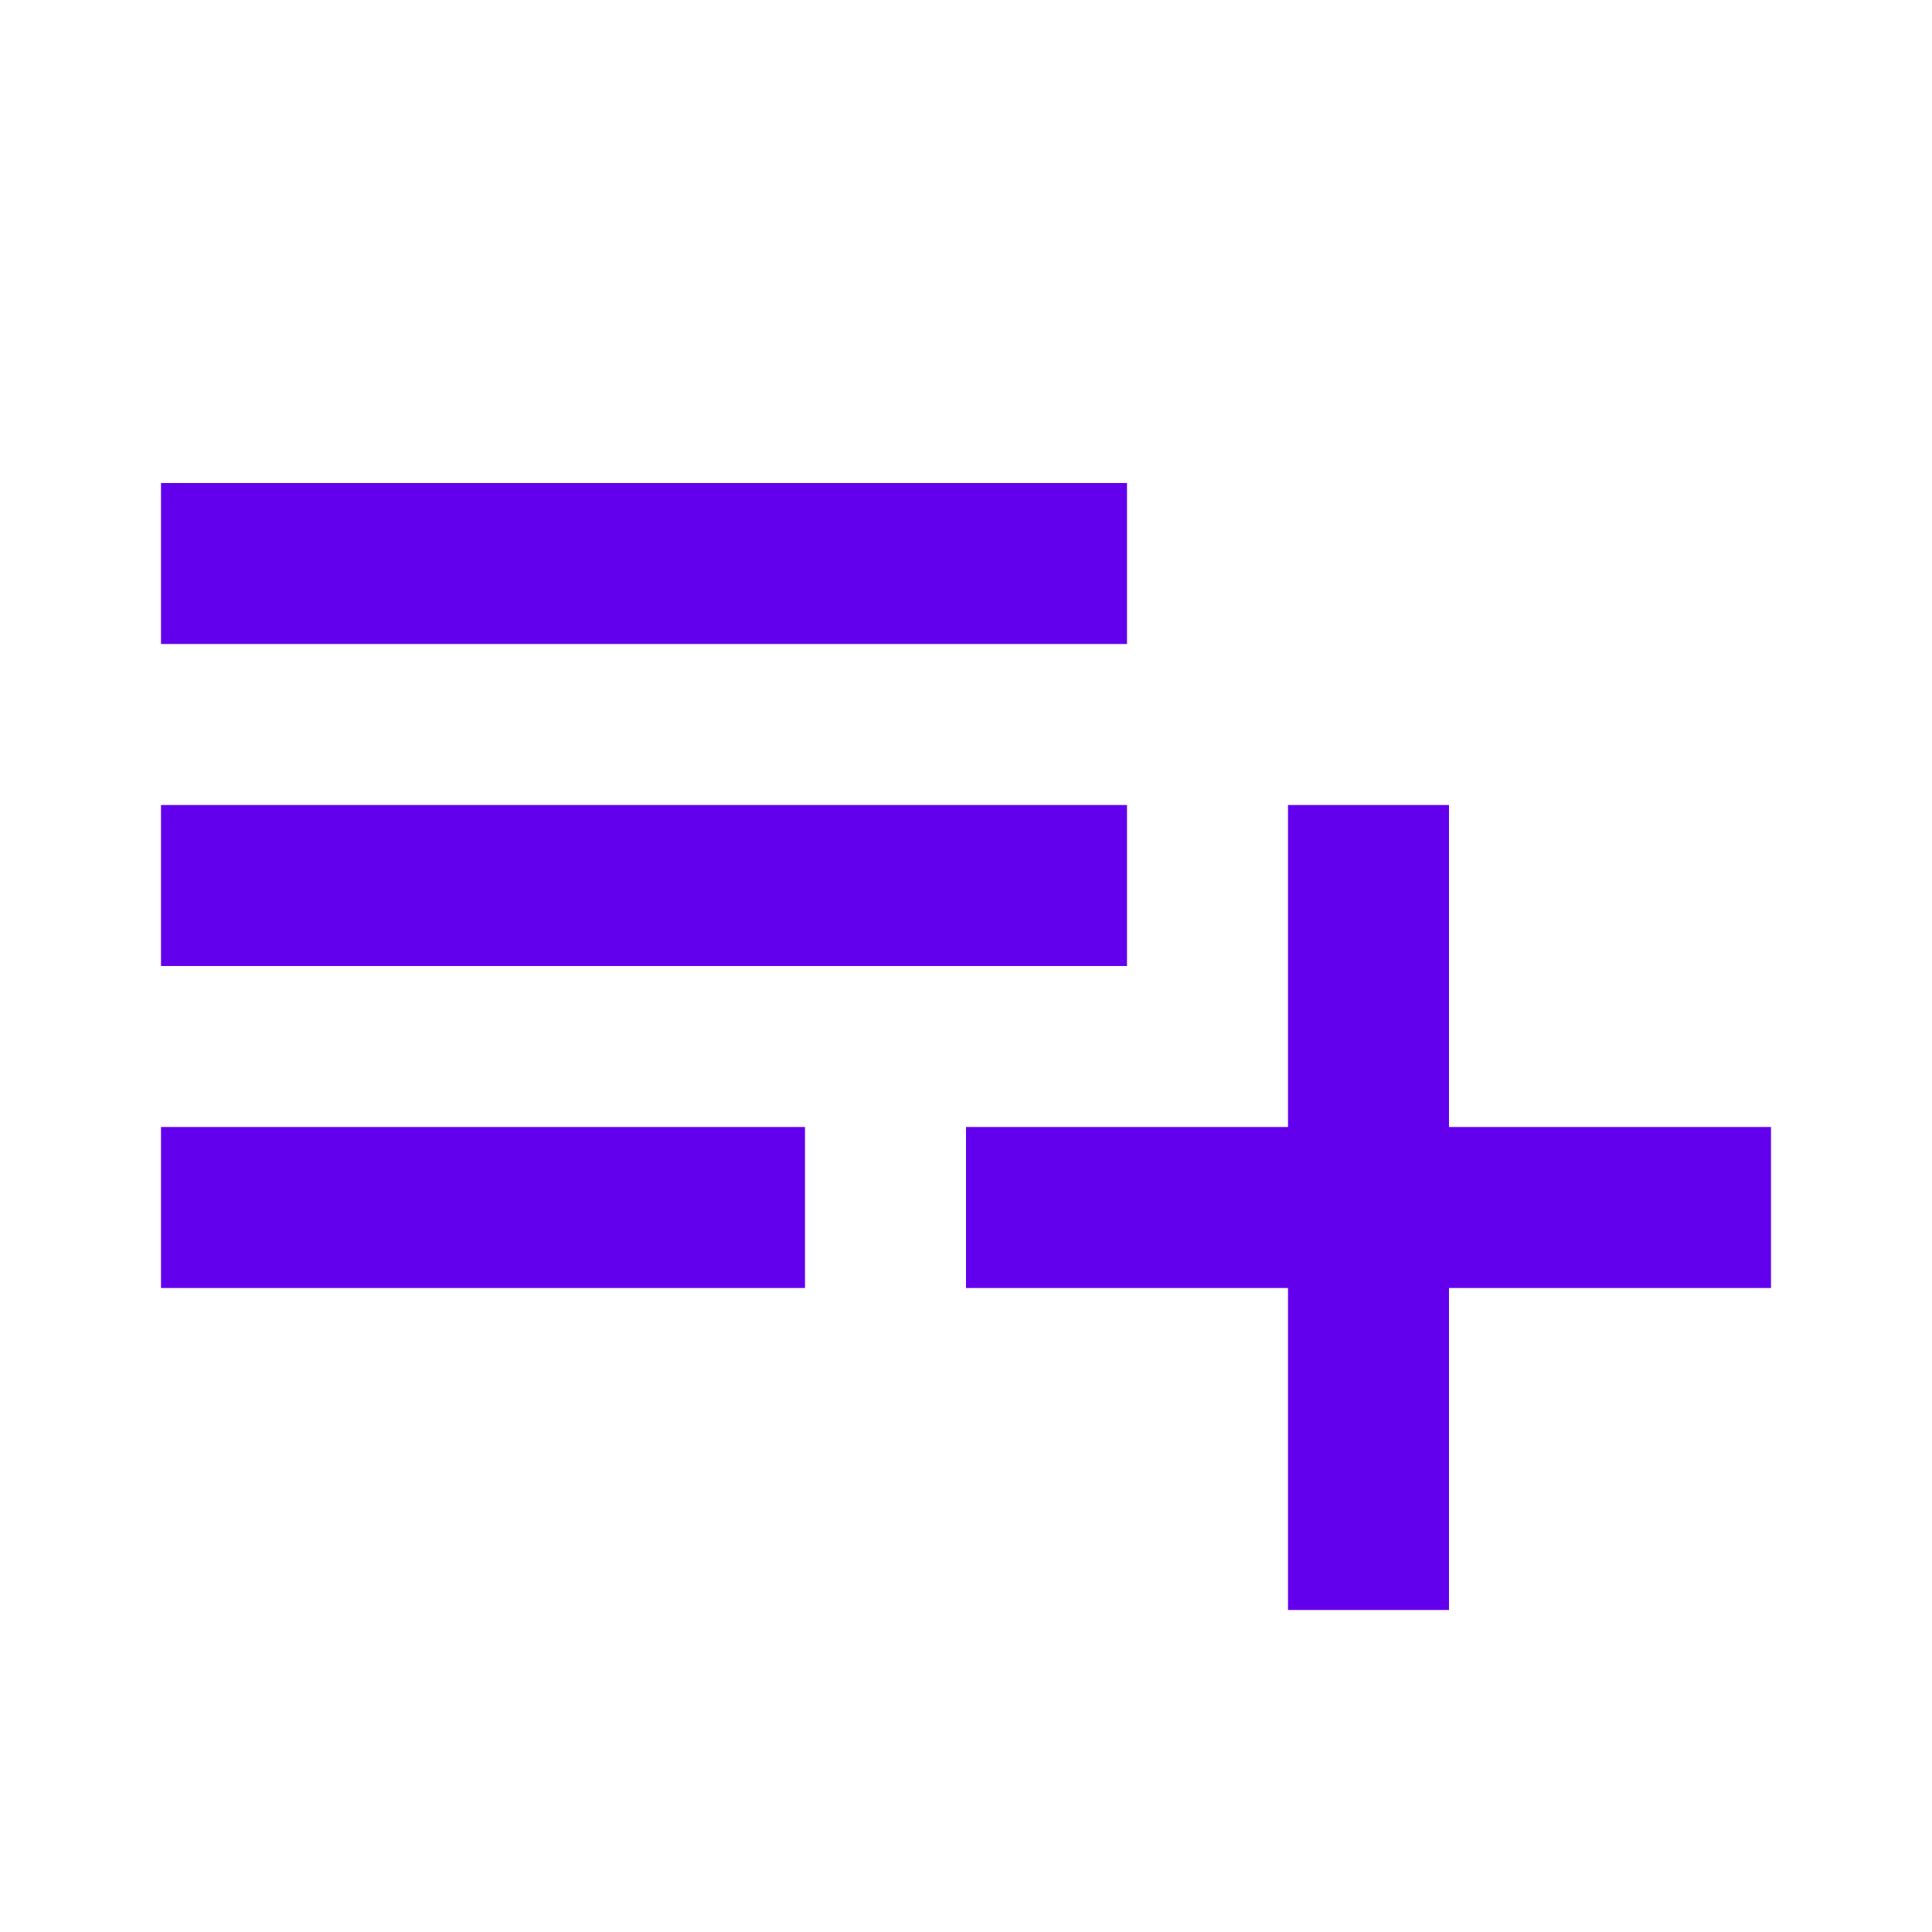
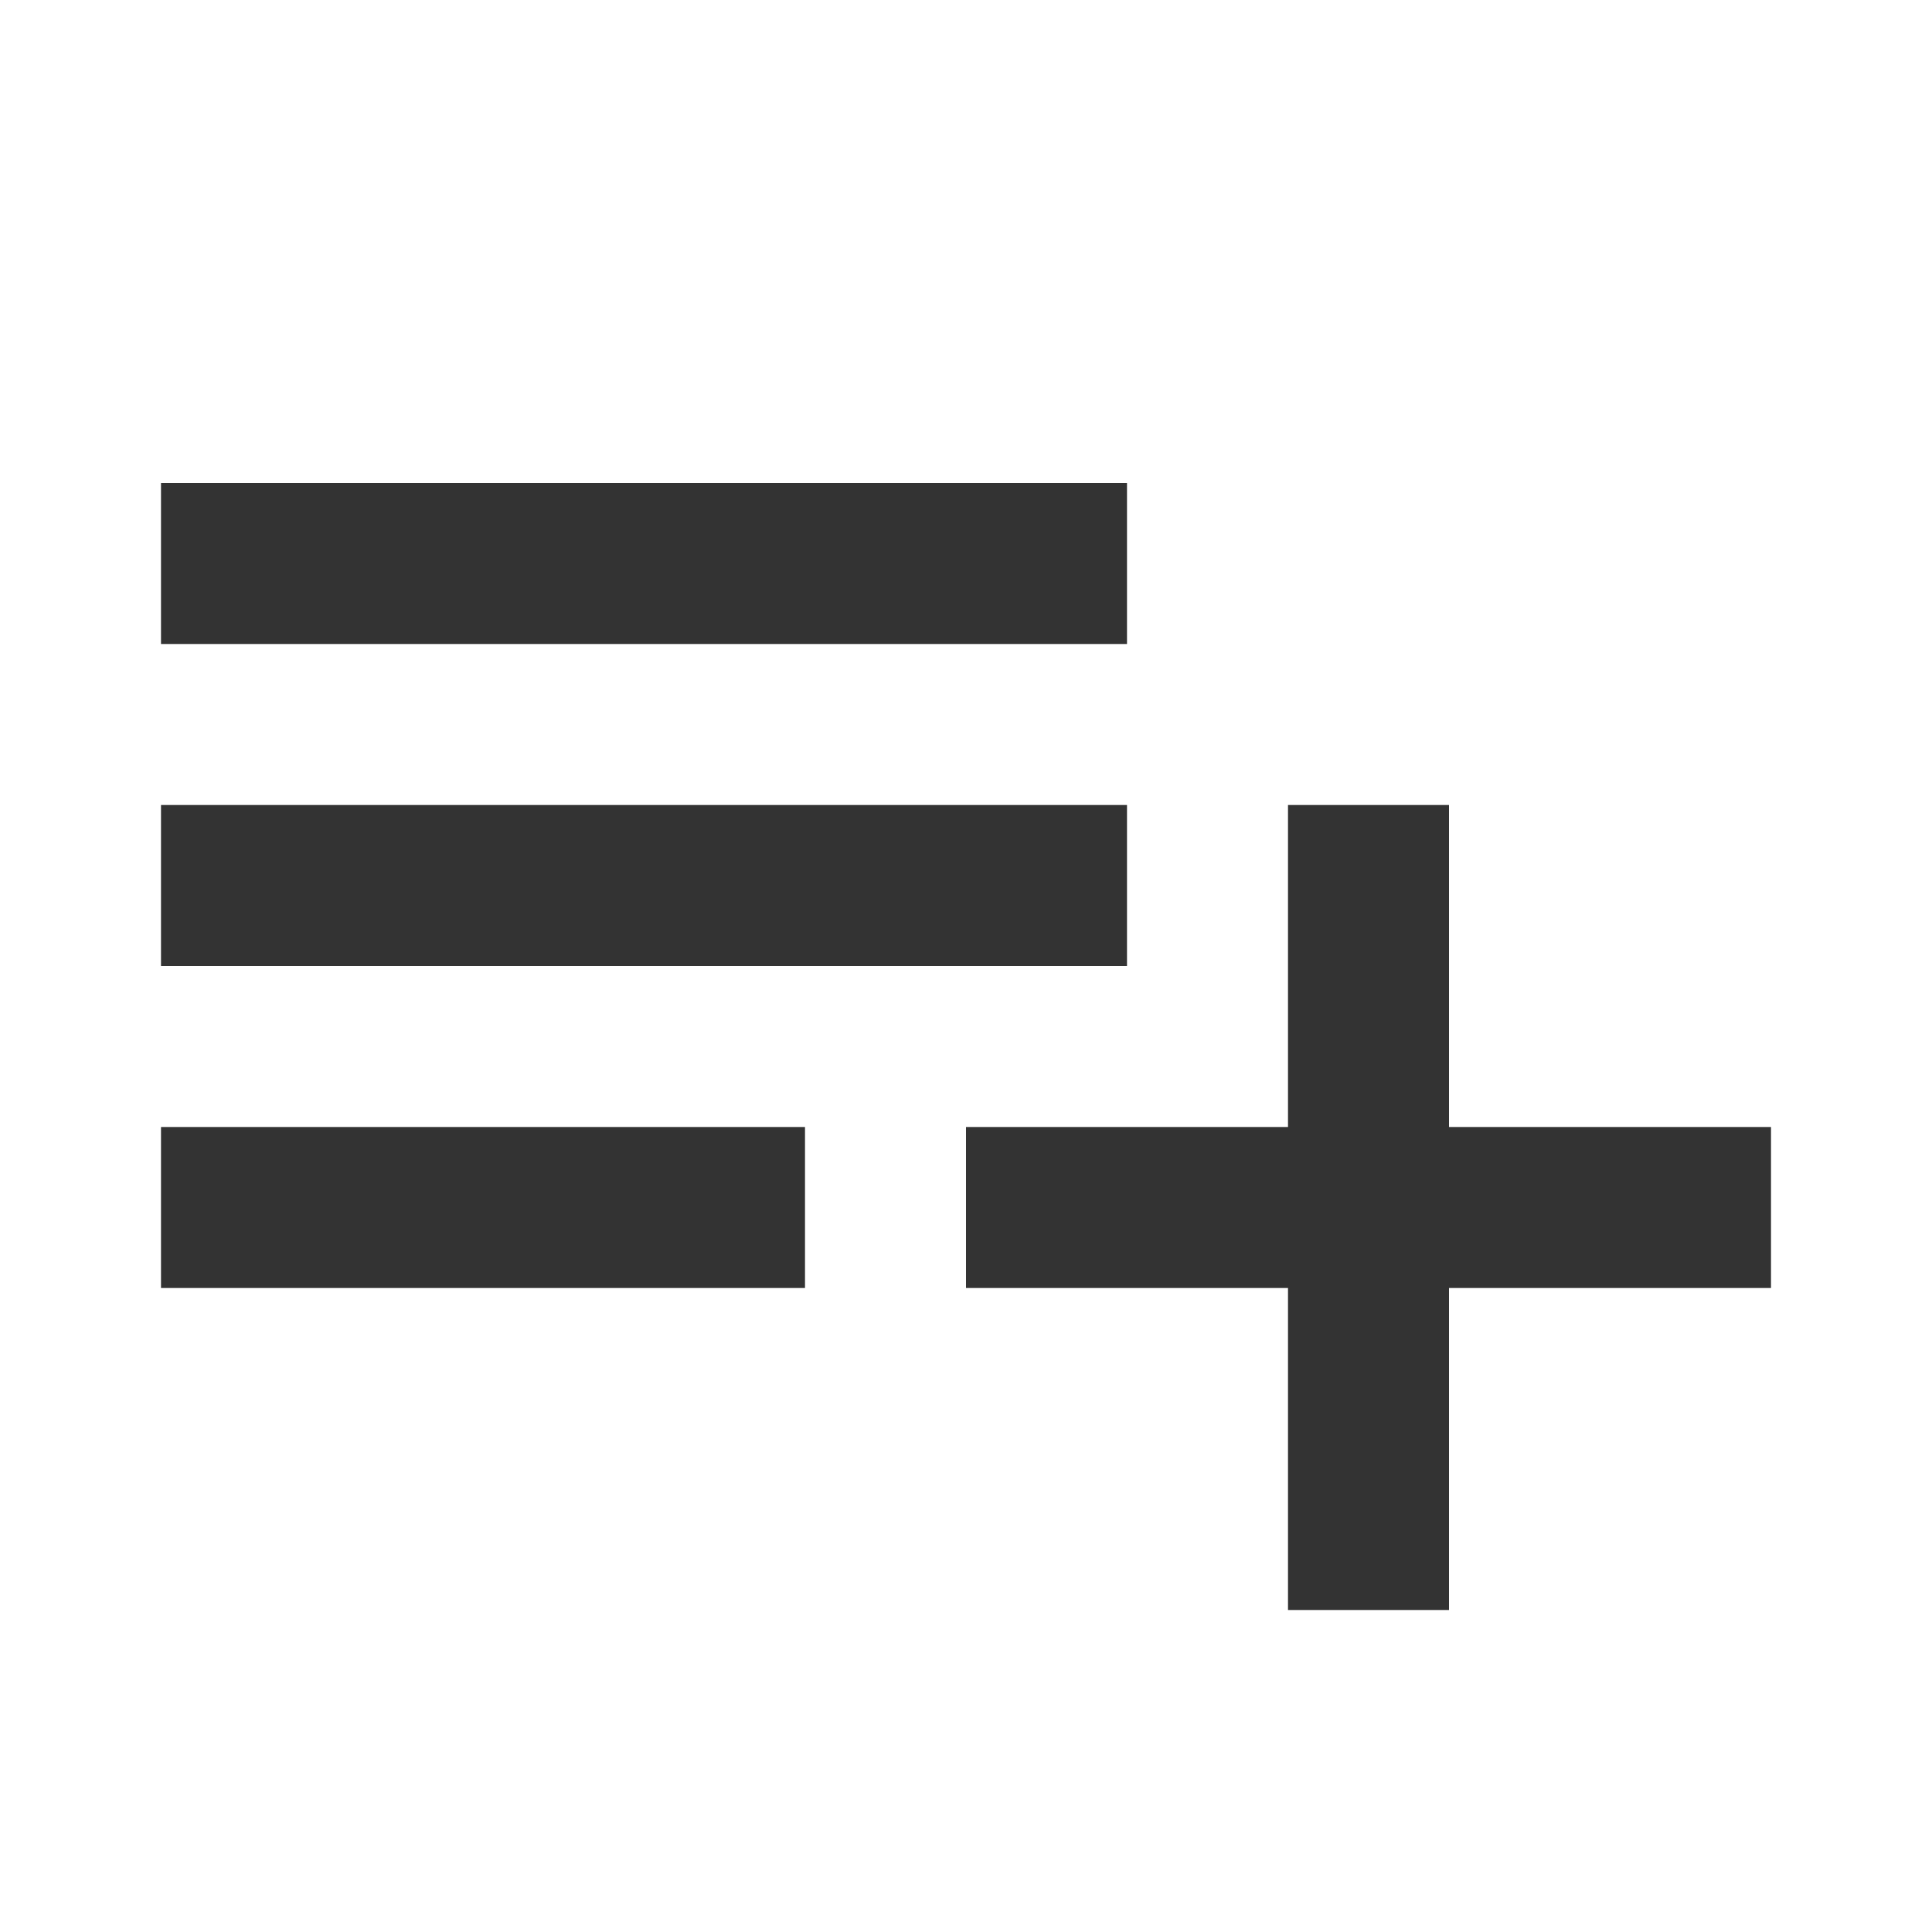
- <svg xmlns="http://www.w3.org/2000/svg" fill="#6200EE" height="24" viewBox="0 0 24 24" width="24">
+ <svg xmlns="http://www.w3.org/2000/svg" fill="#333" height="24" viewBox="0 0 24 24" width="24">
  <path d="M0 0h24v24H0z" fill="none" />
  <path d="M14 10H2v2h12v-2zm0-4H2v2h12V6zm4 8v-4h-2v4h-4v2h4v4h2v-4h4v-2h-4zM2 16h8v-2H2v2z" />
</svg>
